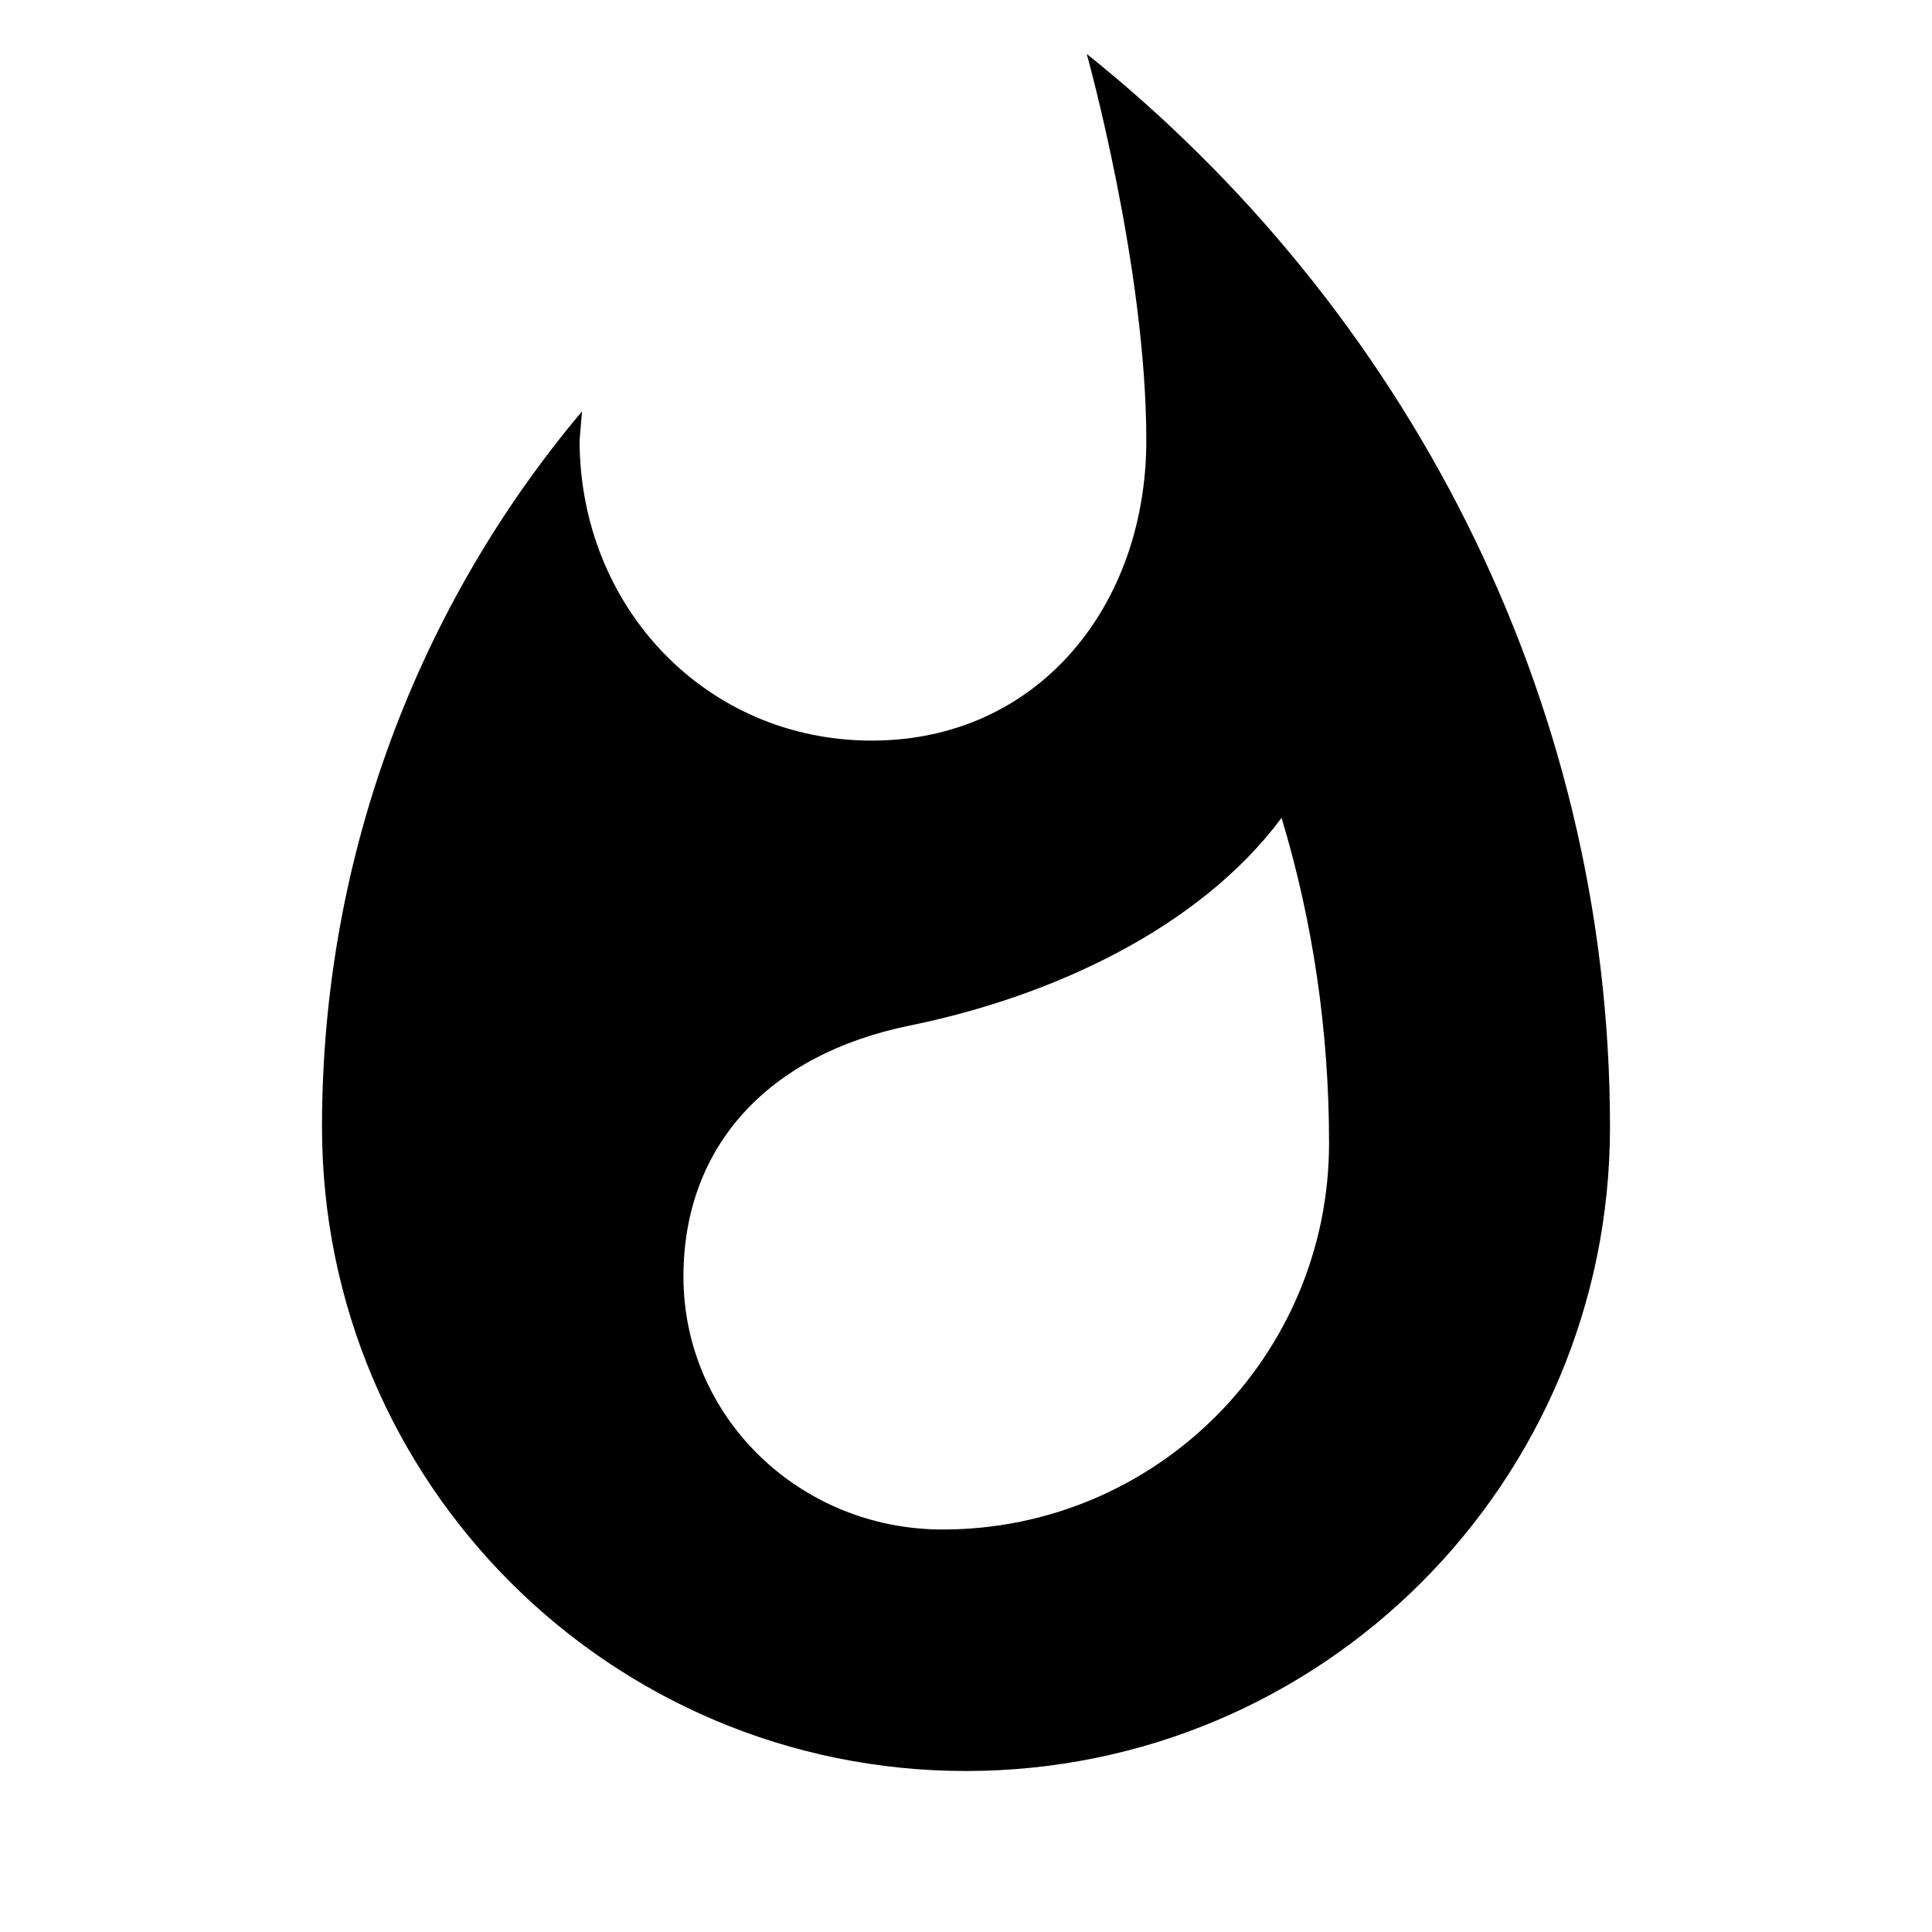
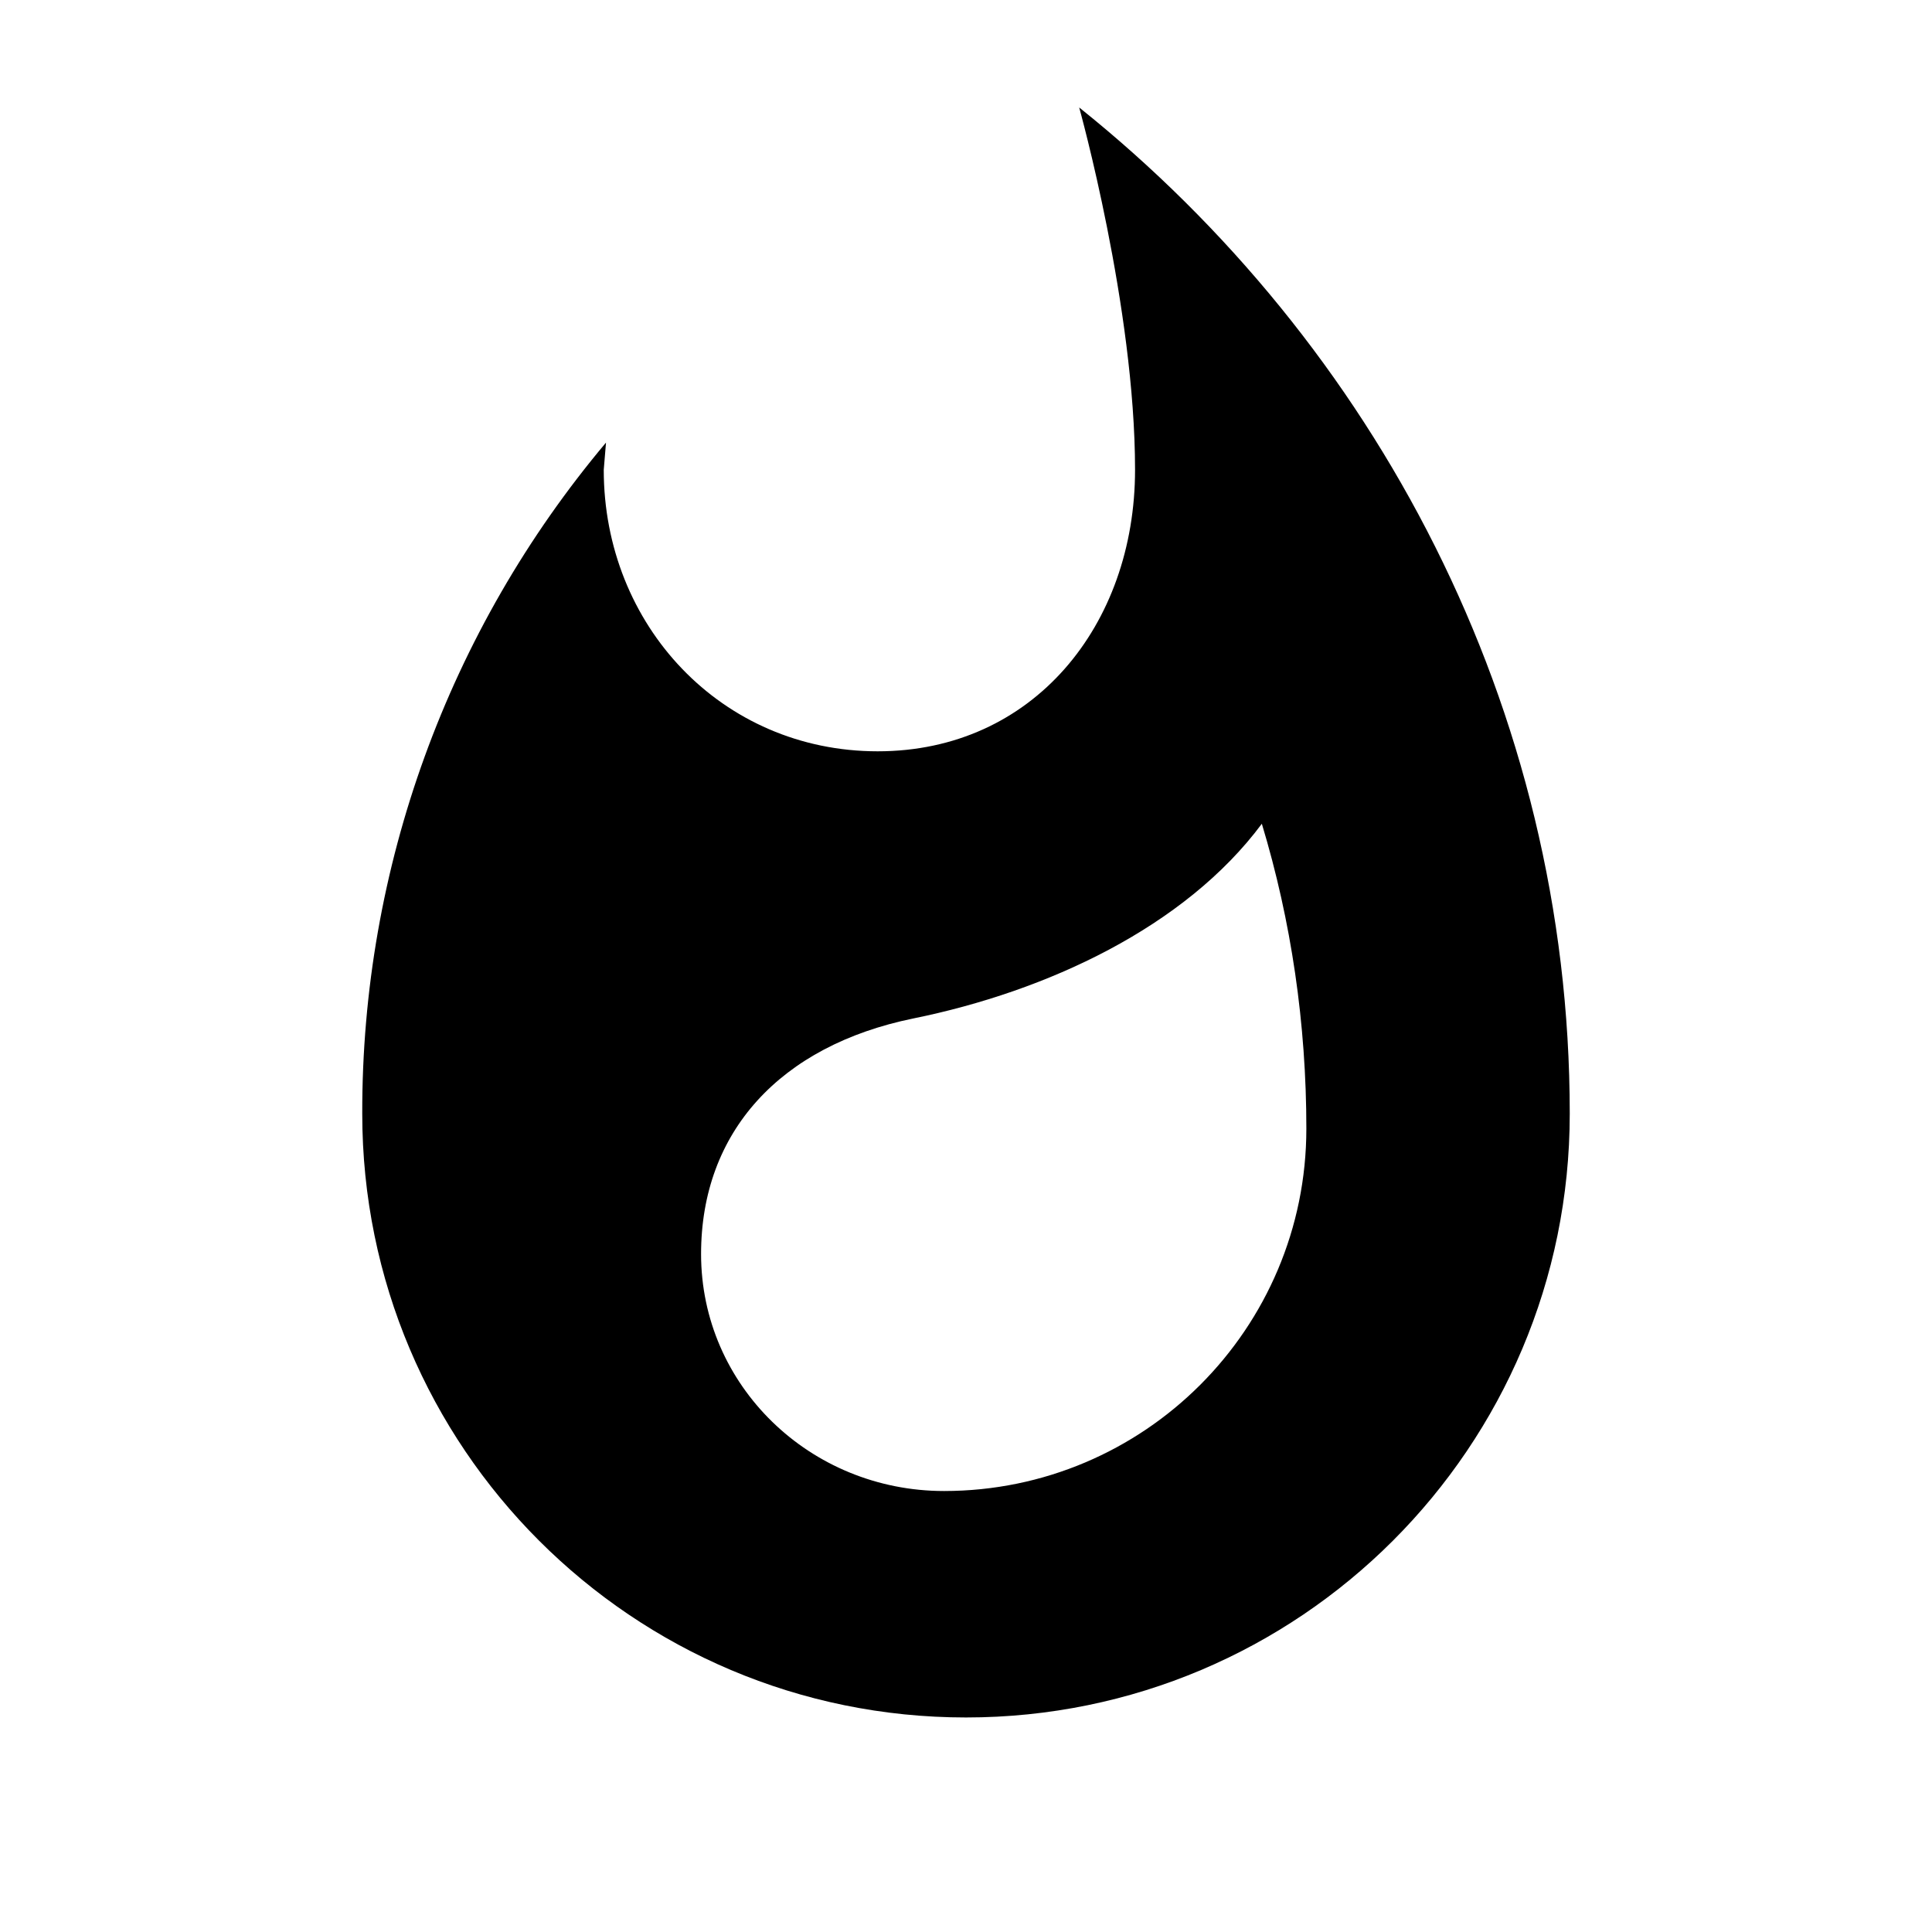
<svg xmlns="http://www.w3.org/2000/svg" width="24" height="24" viewBox="0 0 24 24">
-   <path fill-rule="evenodd" d="M13.5.67s.74 2.65.74 4.8c0 2.06-1.35 3.73-3.41 3.73-2.07 0-3.63-1.67-3.63-3.73l.03-.36C5.21 7.51 4 10.62 4 14c0 4.42 3.58 8 8 8s8-3.58 8-8C20 8.61 17.41 3.8 13.5.67zM11.71 19c-1.78 0-3.22-1.4-3.22-3.14 0-1.62 1.05-2.76 2.81-3.12 1.77-.36 3.6-1.21 4.62-2.58.39 1.29.59 2.65.59 4.04 0 2.65-2.15 4.8-4.8 4.8z" clip-rule="evenodd" />
+   <path fill-rule="evenodd" d="M13.406 1.335s.694 2.485.694 4.5c0 1.932-1.266 3.498-3.197 3.498-1.94 0-3.403-1.566-3.403-3.497l.028-.338A12.91 12.91 0 004.5 13.834a7.499 7.499 0 007.5 7.501c4.144 0 7.5-3.357 7.5-7.501 0-5.054-2.428-9.564-6.094-12.499zm-1.678 17.187c-1.669 0-3.019-1.313-3.019-2.944 0-1.52.985-2.588 2.635-2.926 1.66-.337 3.375-1.134 4.331-2.419.366 1.21.553 2.485.553 3.788a4.502 4.502 0 01-4.5 4.501z" clip-rule="evenodd" />
</svg>
